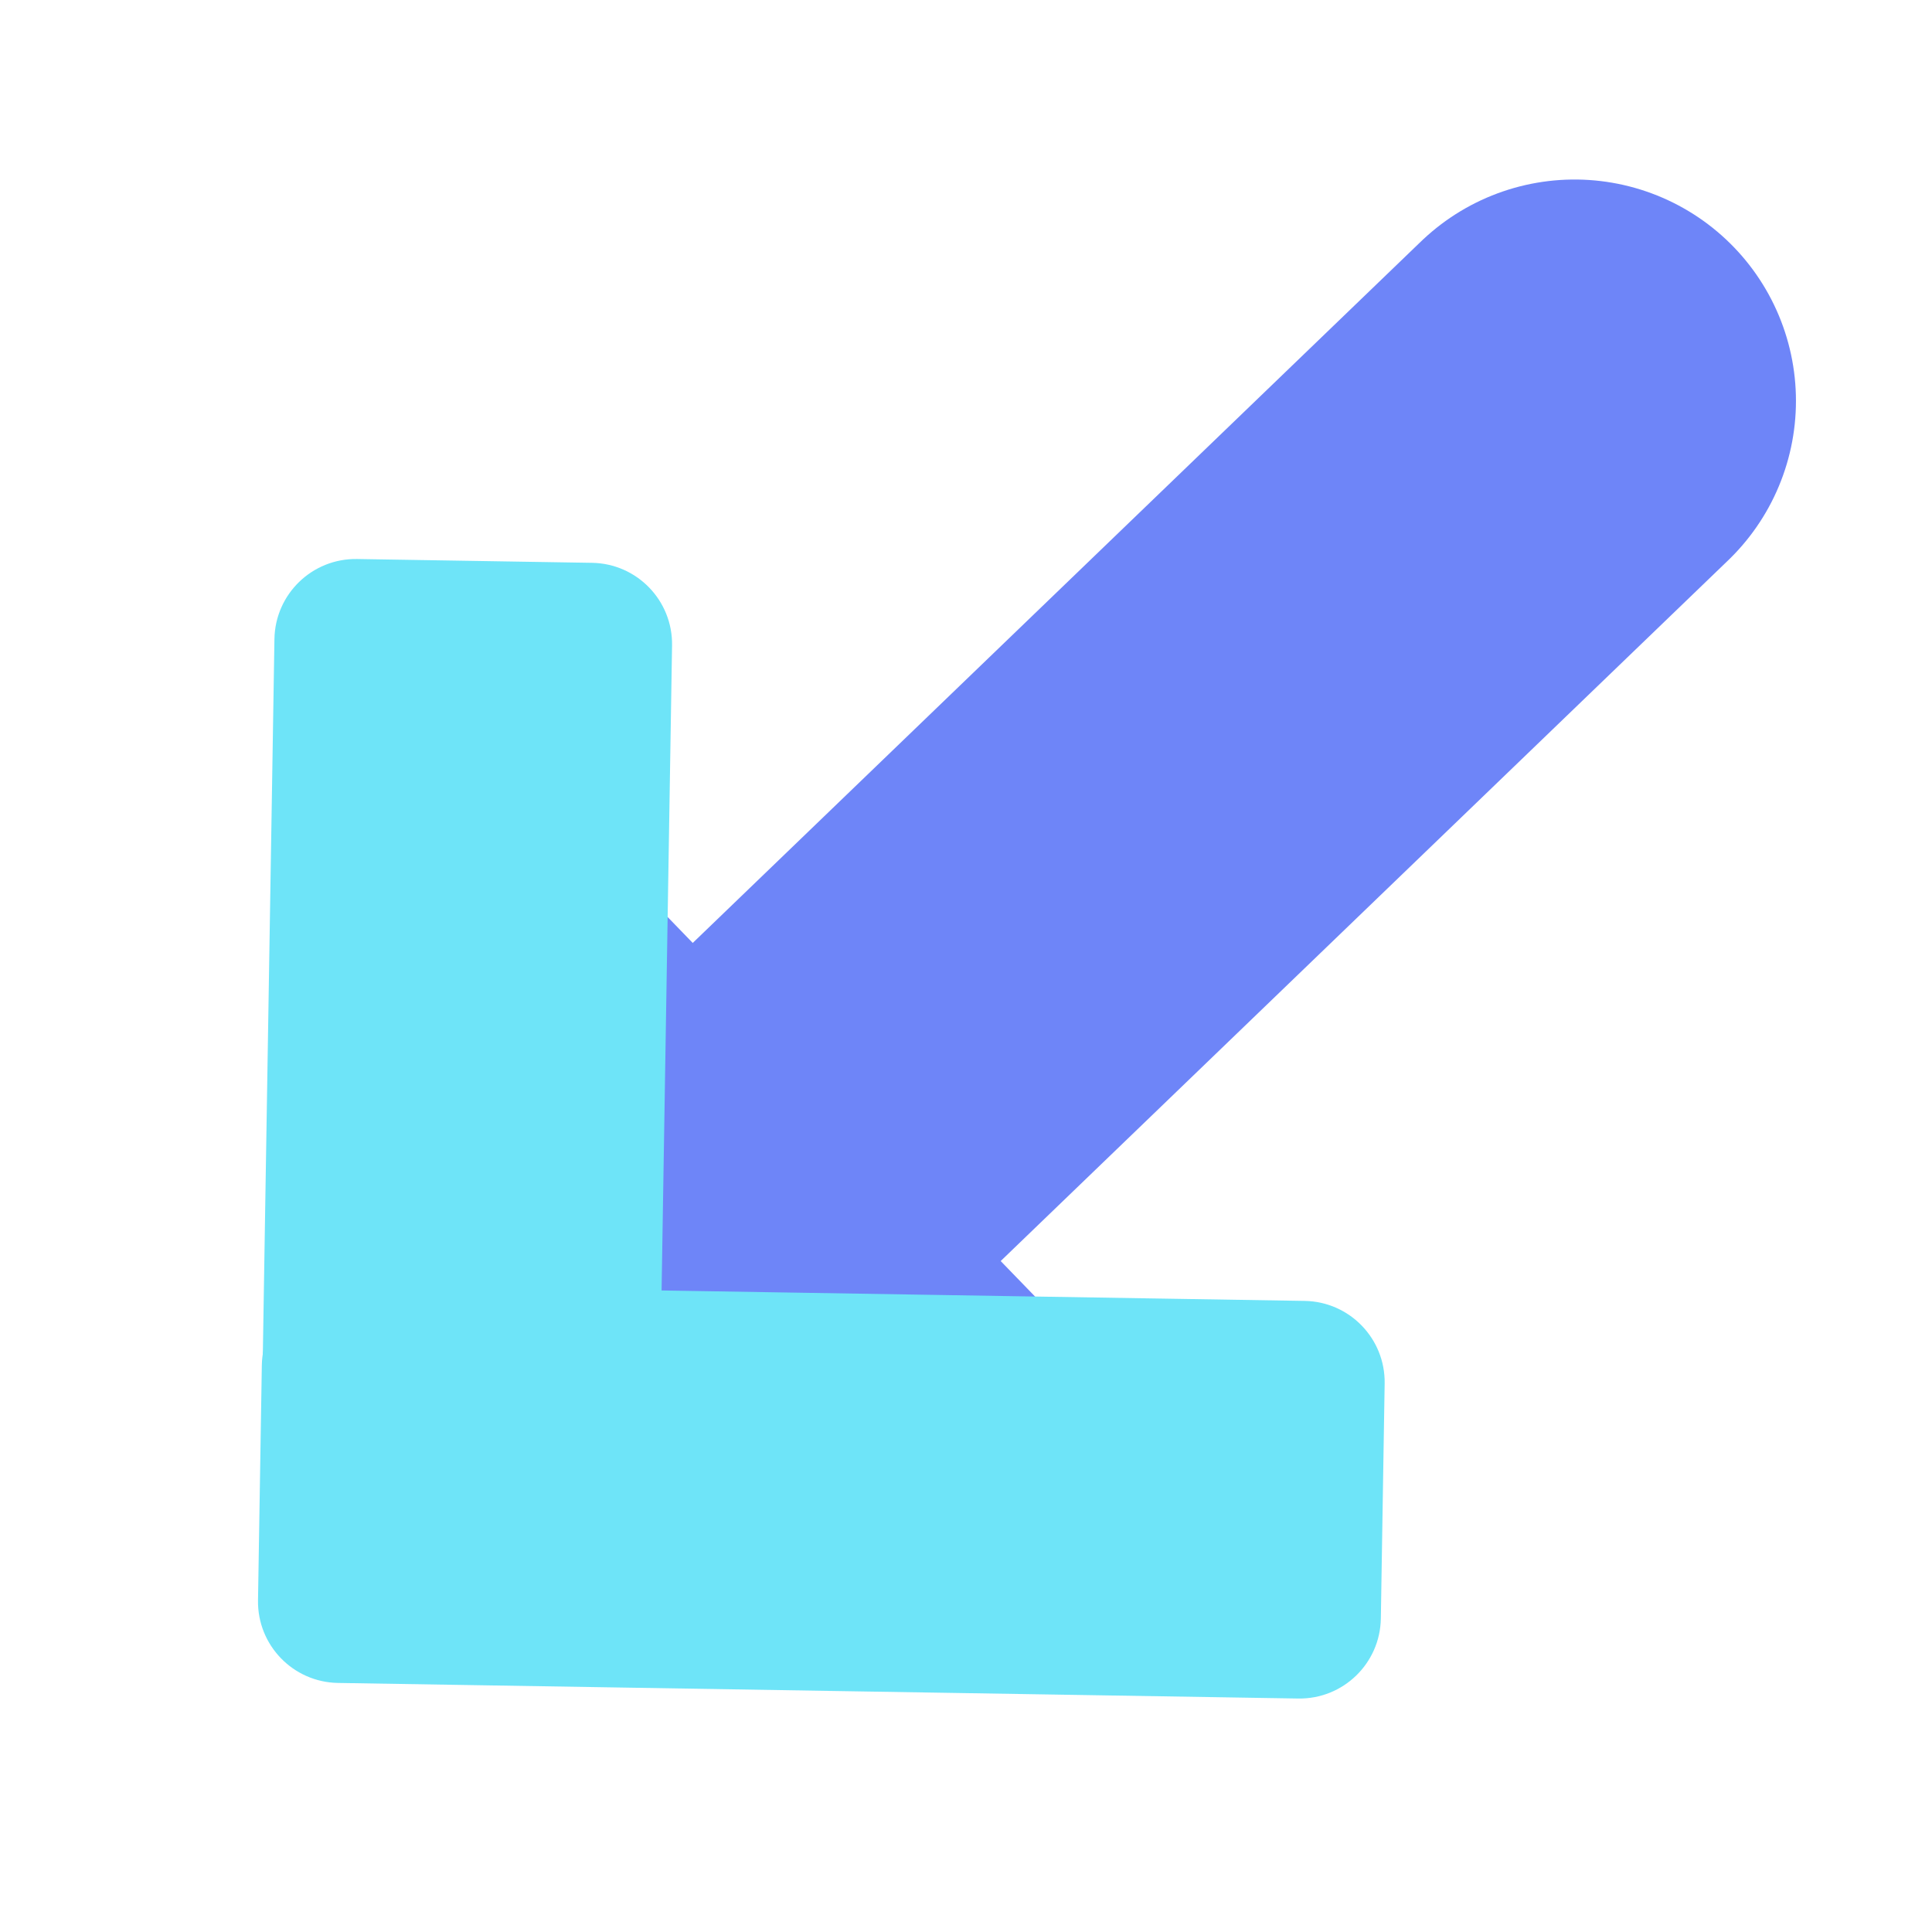
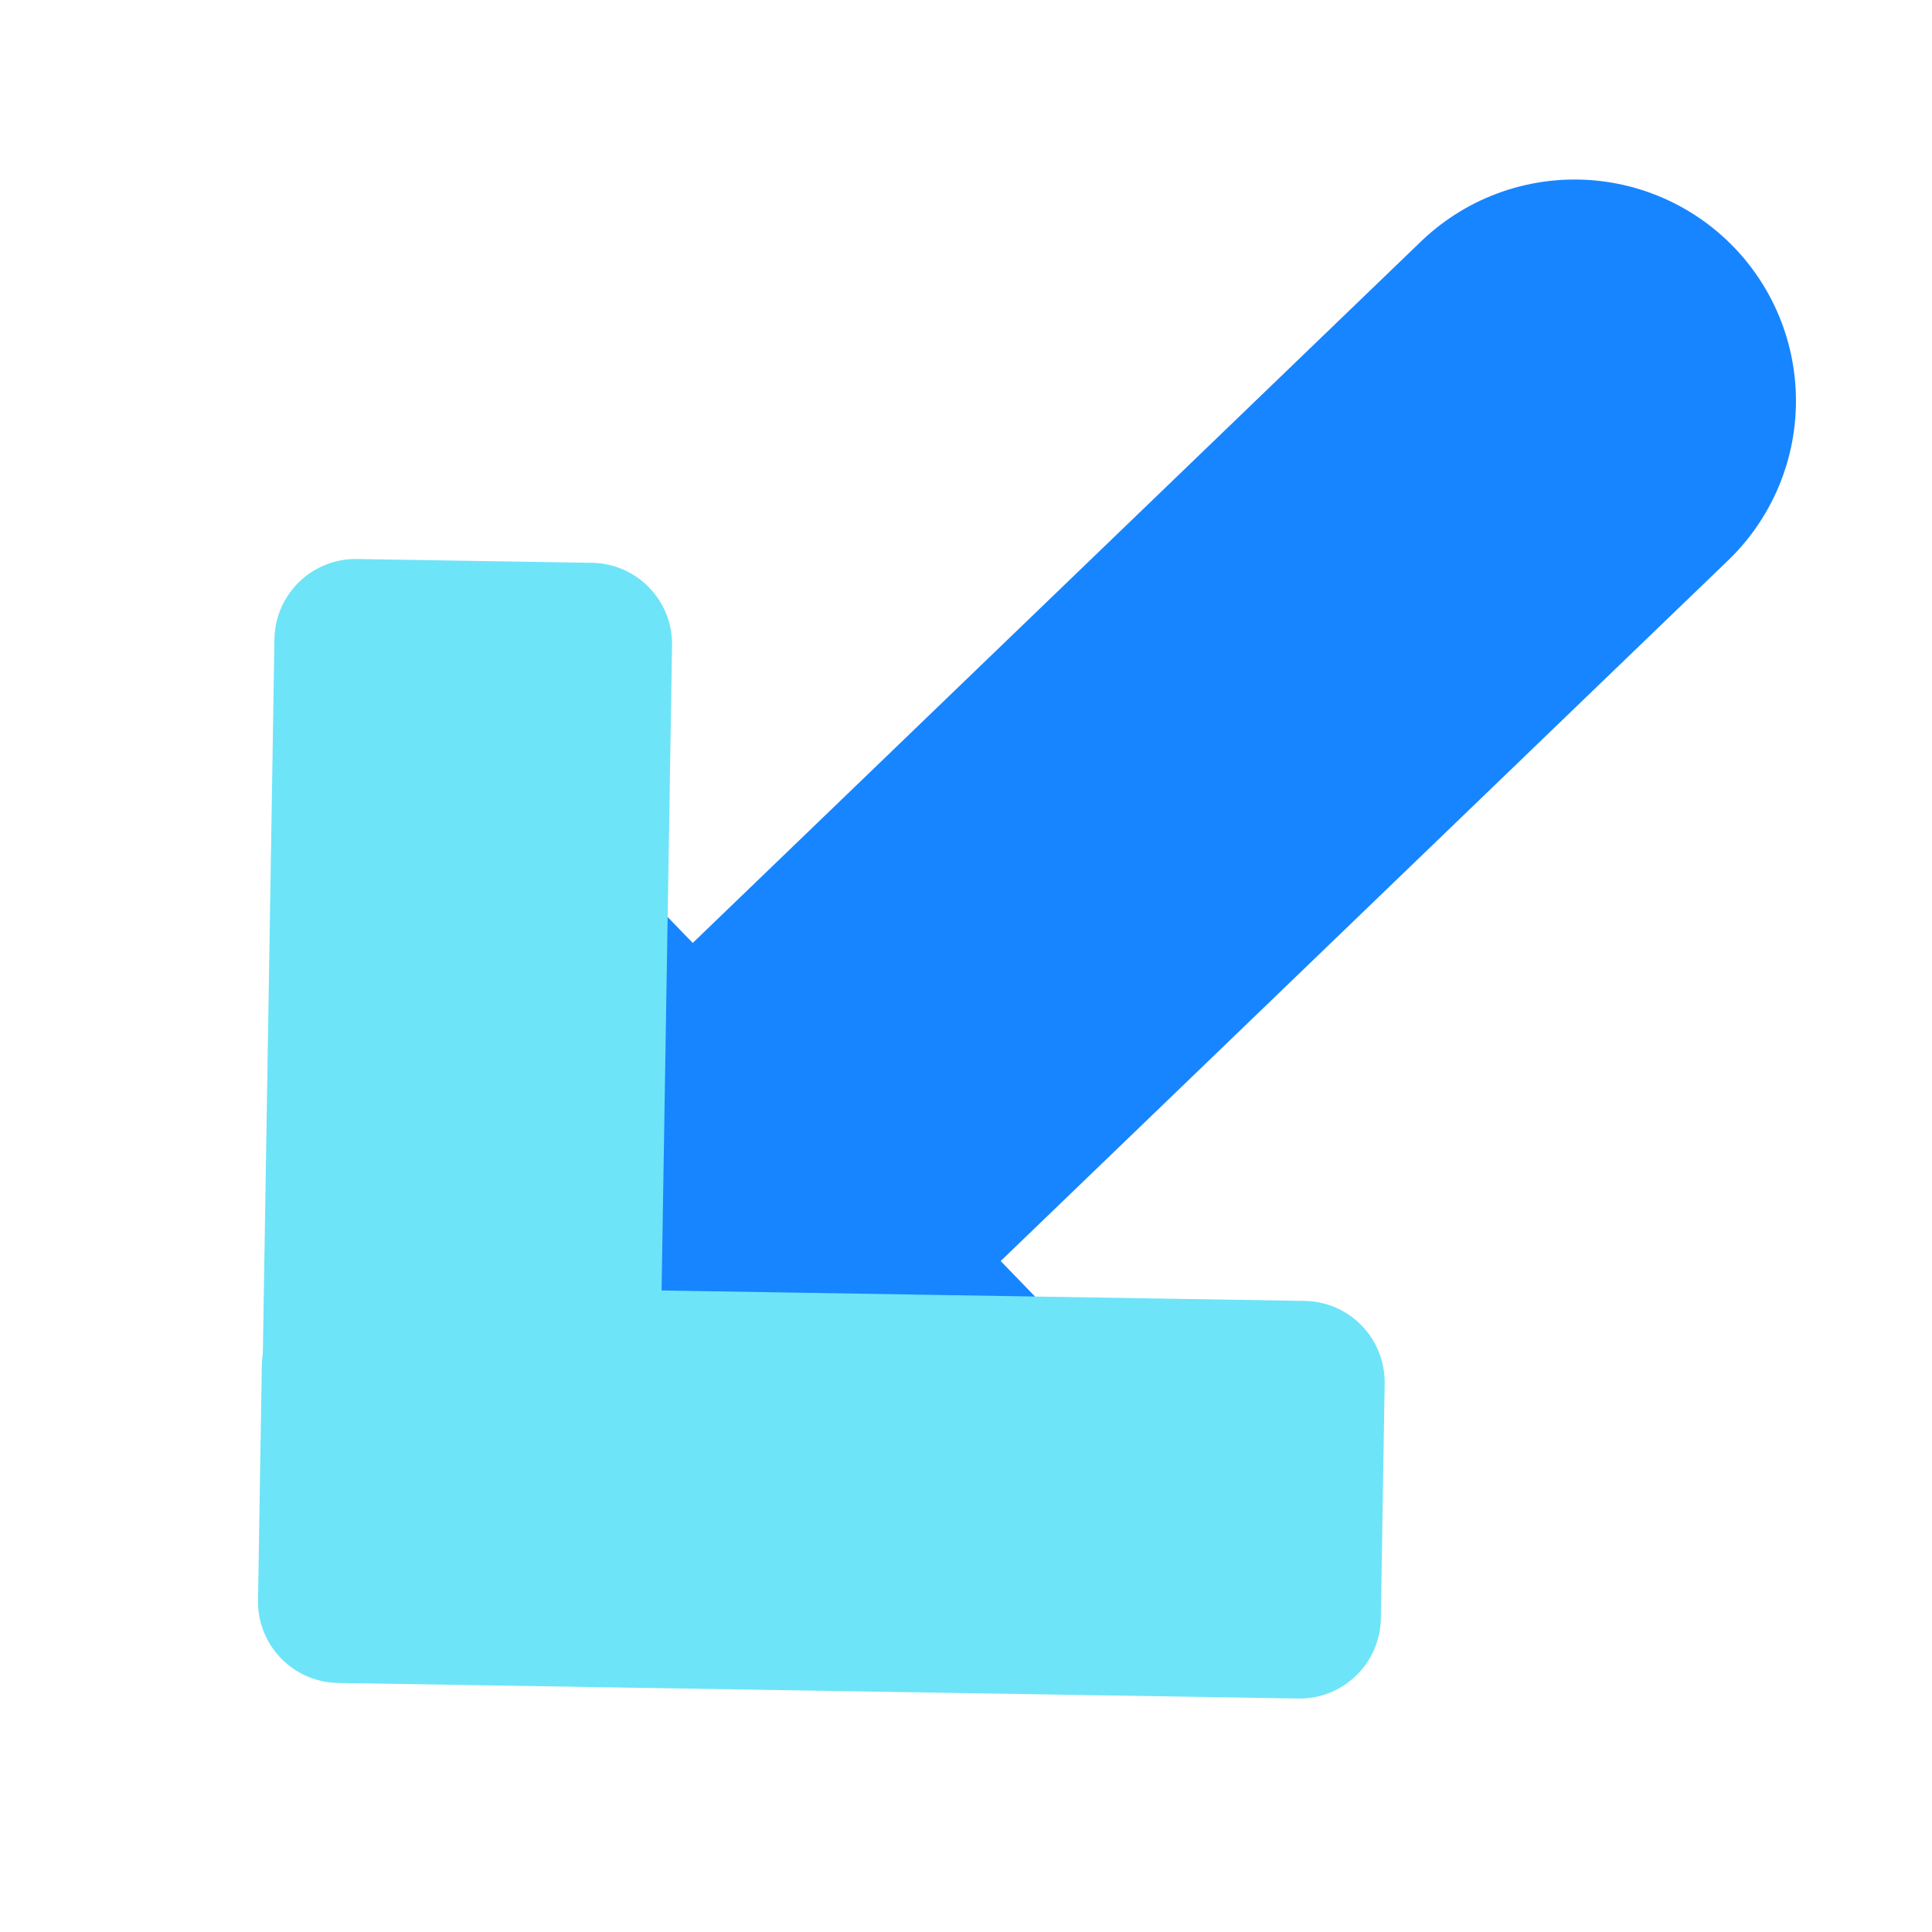
<svg xmlns="http://www.w3.org/2000/svg" id="a" viewBox="0 0 24 24">
-   <line x1="8.41" y1="15.72" x2="19.56" y2="4.98" fill="none" stroke="#6e85f8" stroke-linecap="round" stroke-miterlimit="11.34" stroke-width="5.5" />
+   <line x1="8.41" y1="15.72" x2="19.56" y2="4.98" fill="none" stroke="#1785ff" stroke-linecap="round" stroke-miterlimit="11.34" stroke-width="5.5" />
  <g>
-     <rect x="7.49" y="9.72" width="3.47" height="10.28" transform="translate(26.2 19.12) rotate(135.93)" fill="#6e85f8" />
+     <rect x="7.49" y="9.72" width="3.47" height="10.28" transform="translate(26.2 19.12) rotate(135.93)" fill="#1785ff" />
    <g>
      <rect x="-1.19" y="11.47" width="13.95" height="4.94" rx="1.01" ry="1.01" transform="translate(-8.25 19.5) rotate(-89.07)" fill="#6ee4f8" />
      <rect x="3.23" y="16.06" width="13.95" height="4.94" rx="1.01" ry="1.01" transform="translate(.3 -.16) rotate(.93)" fill="#6ee4f8" />
    </g>
  </g>
</svg>
